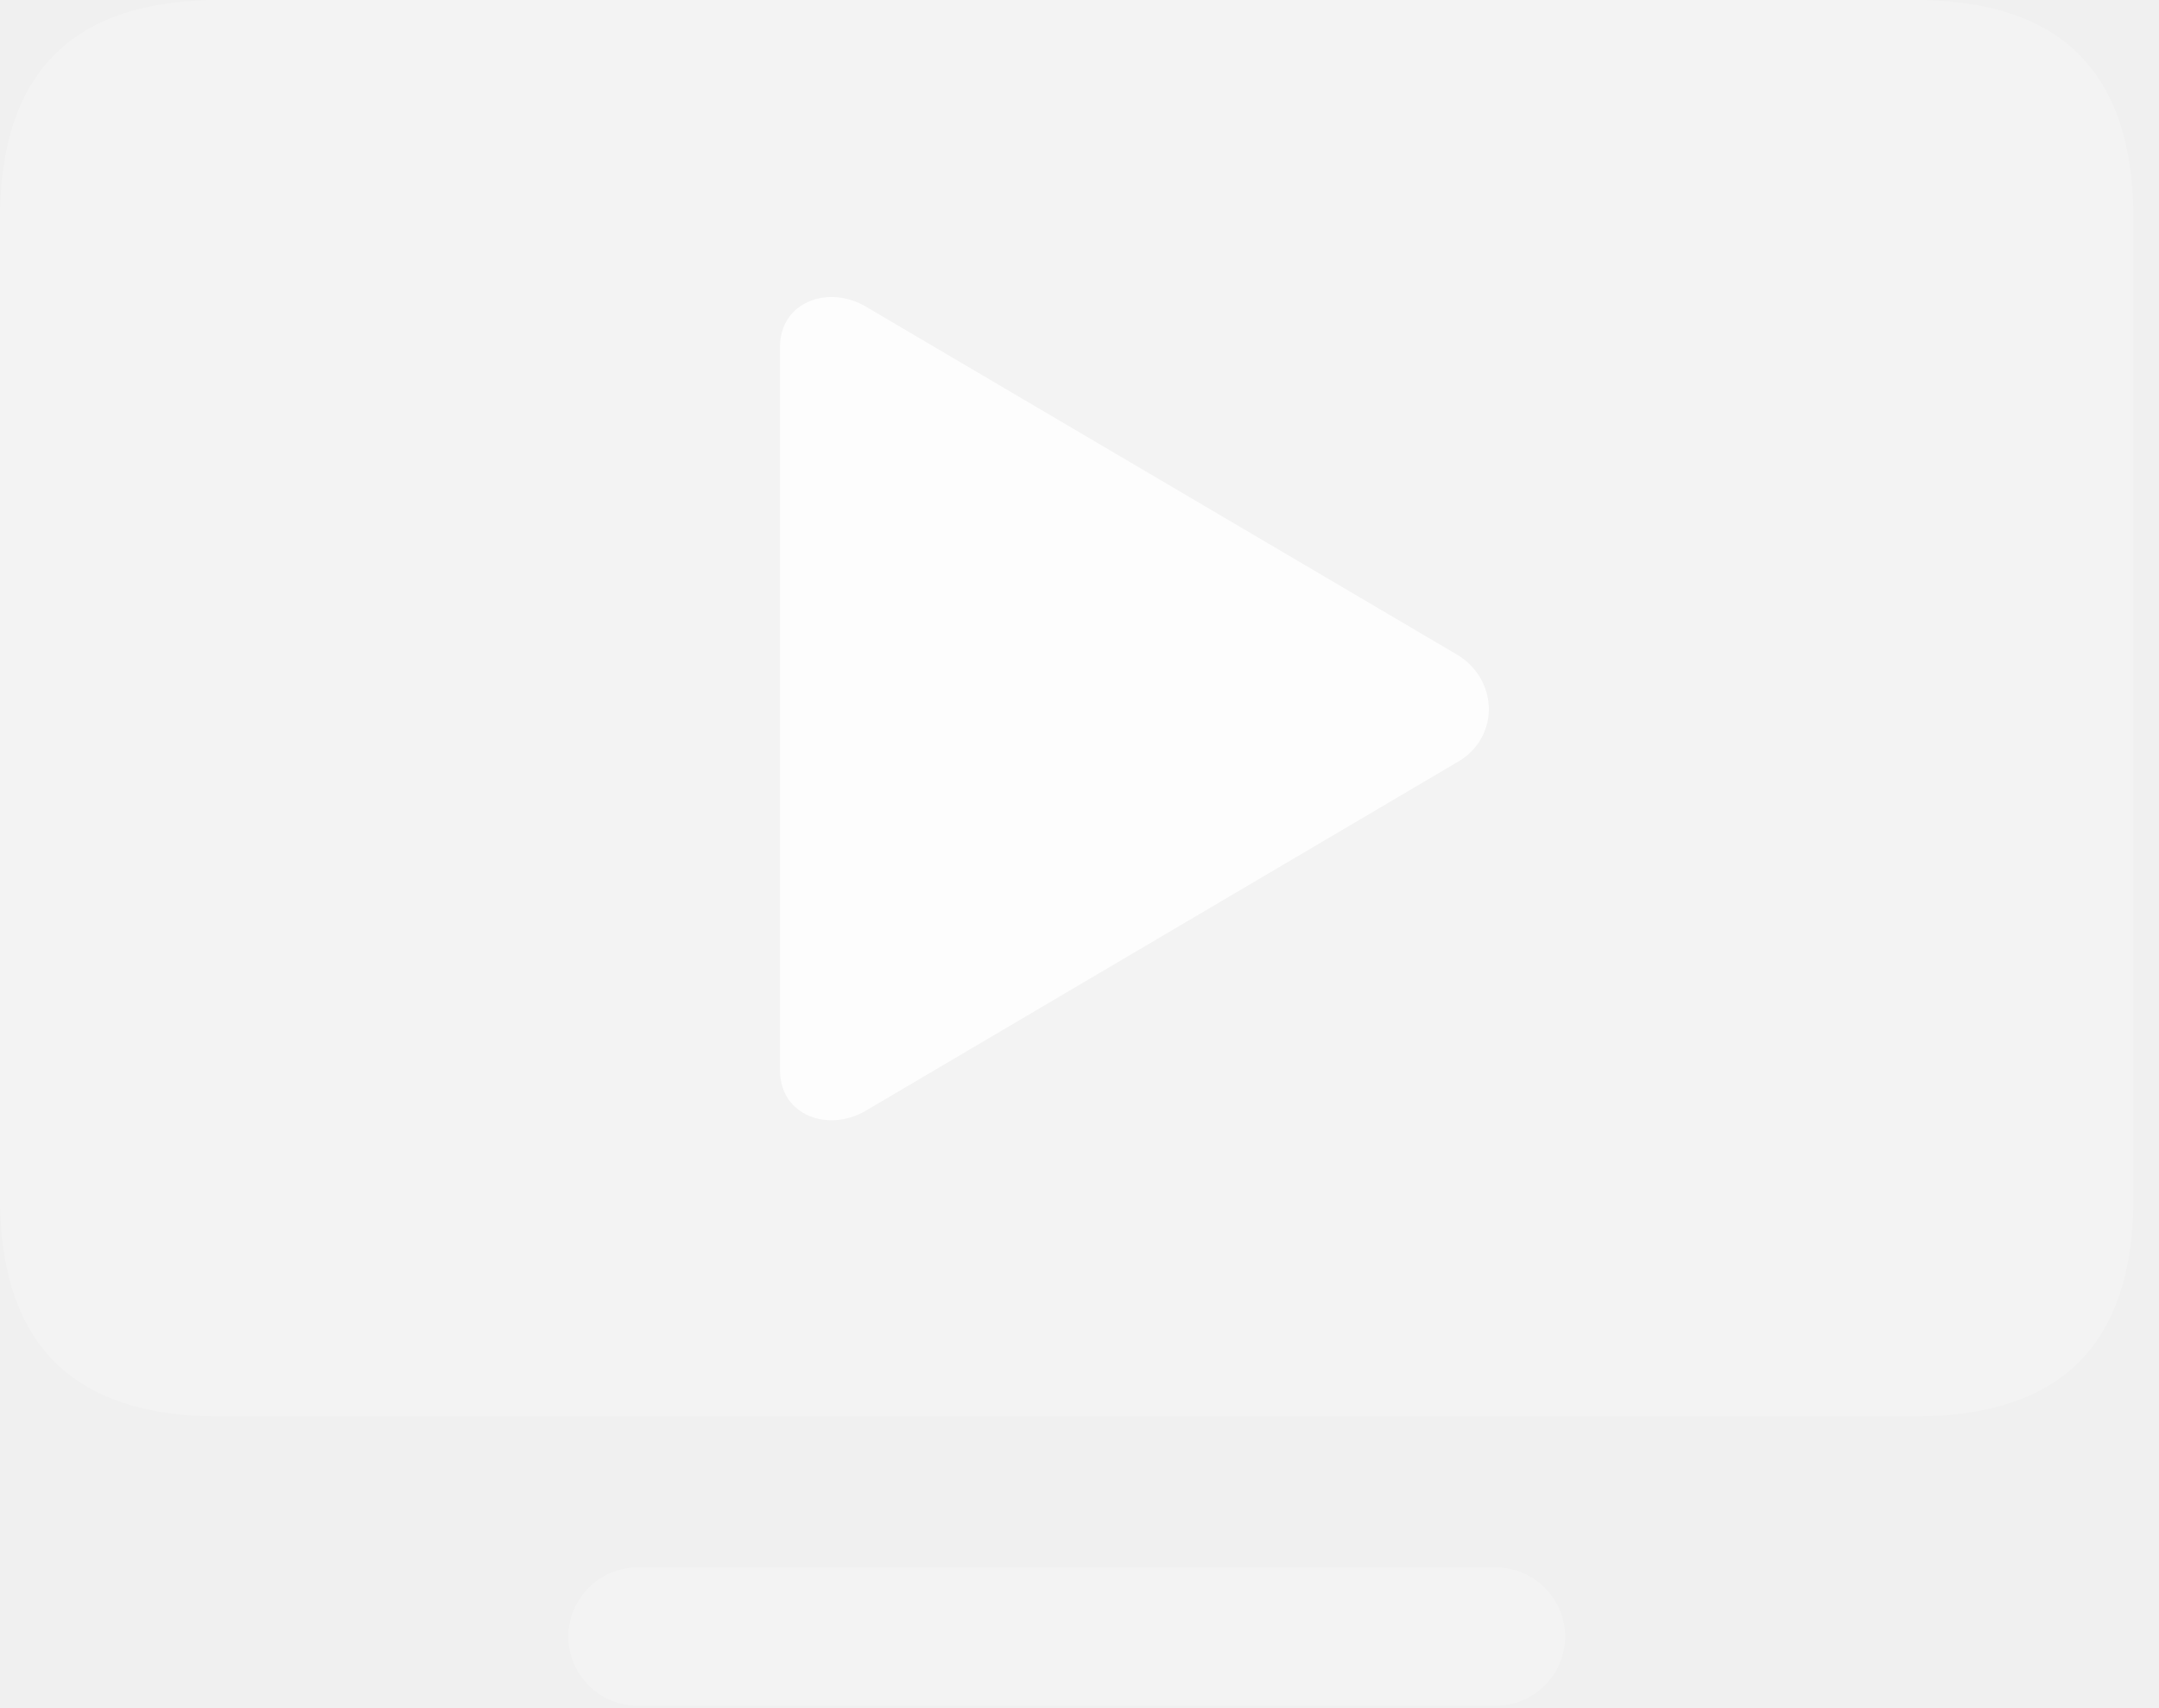
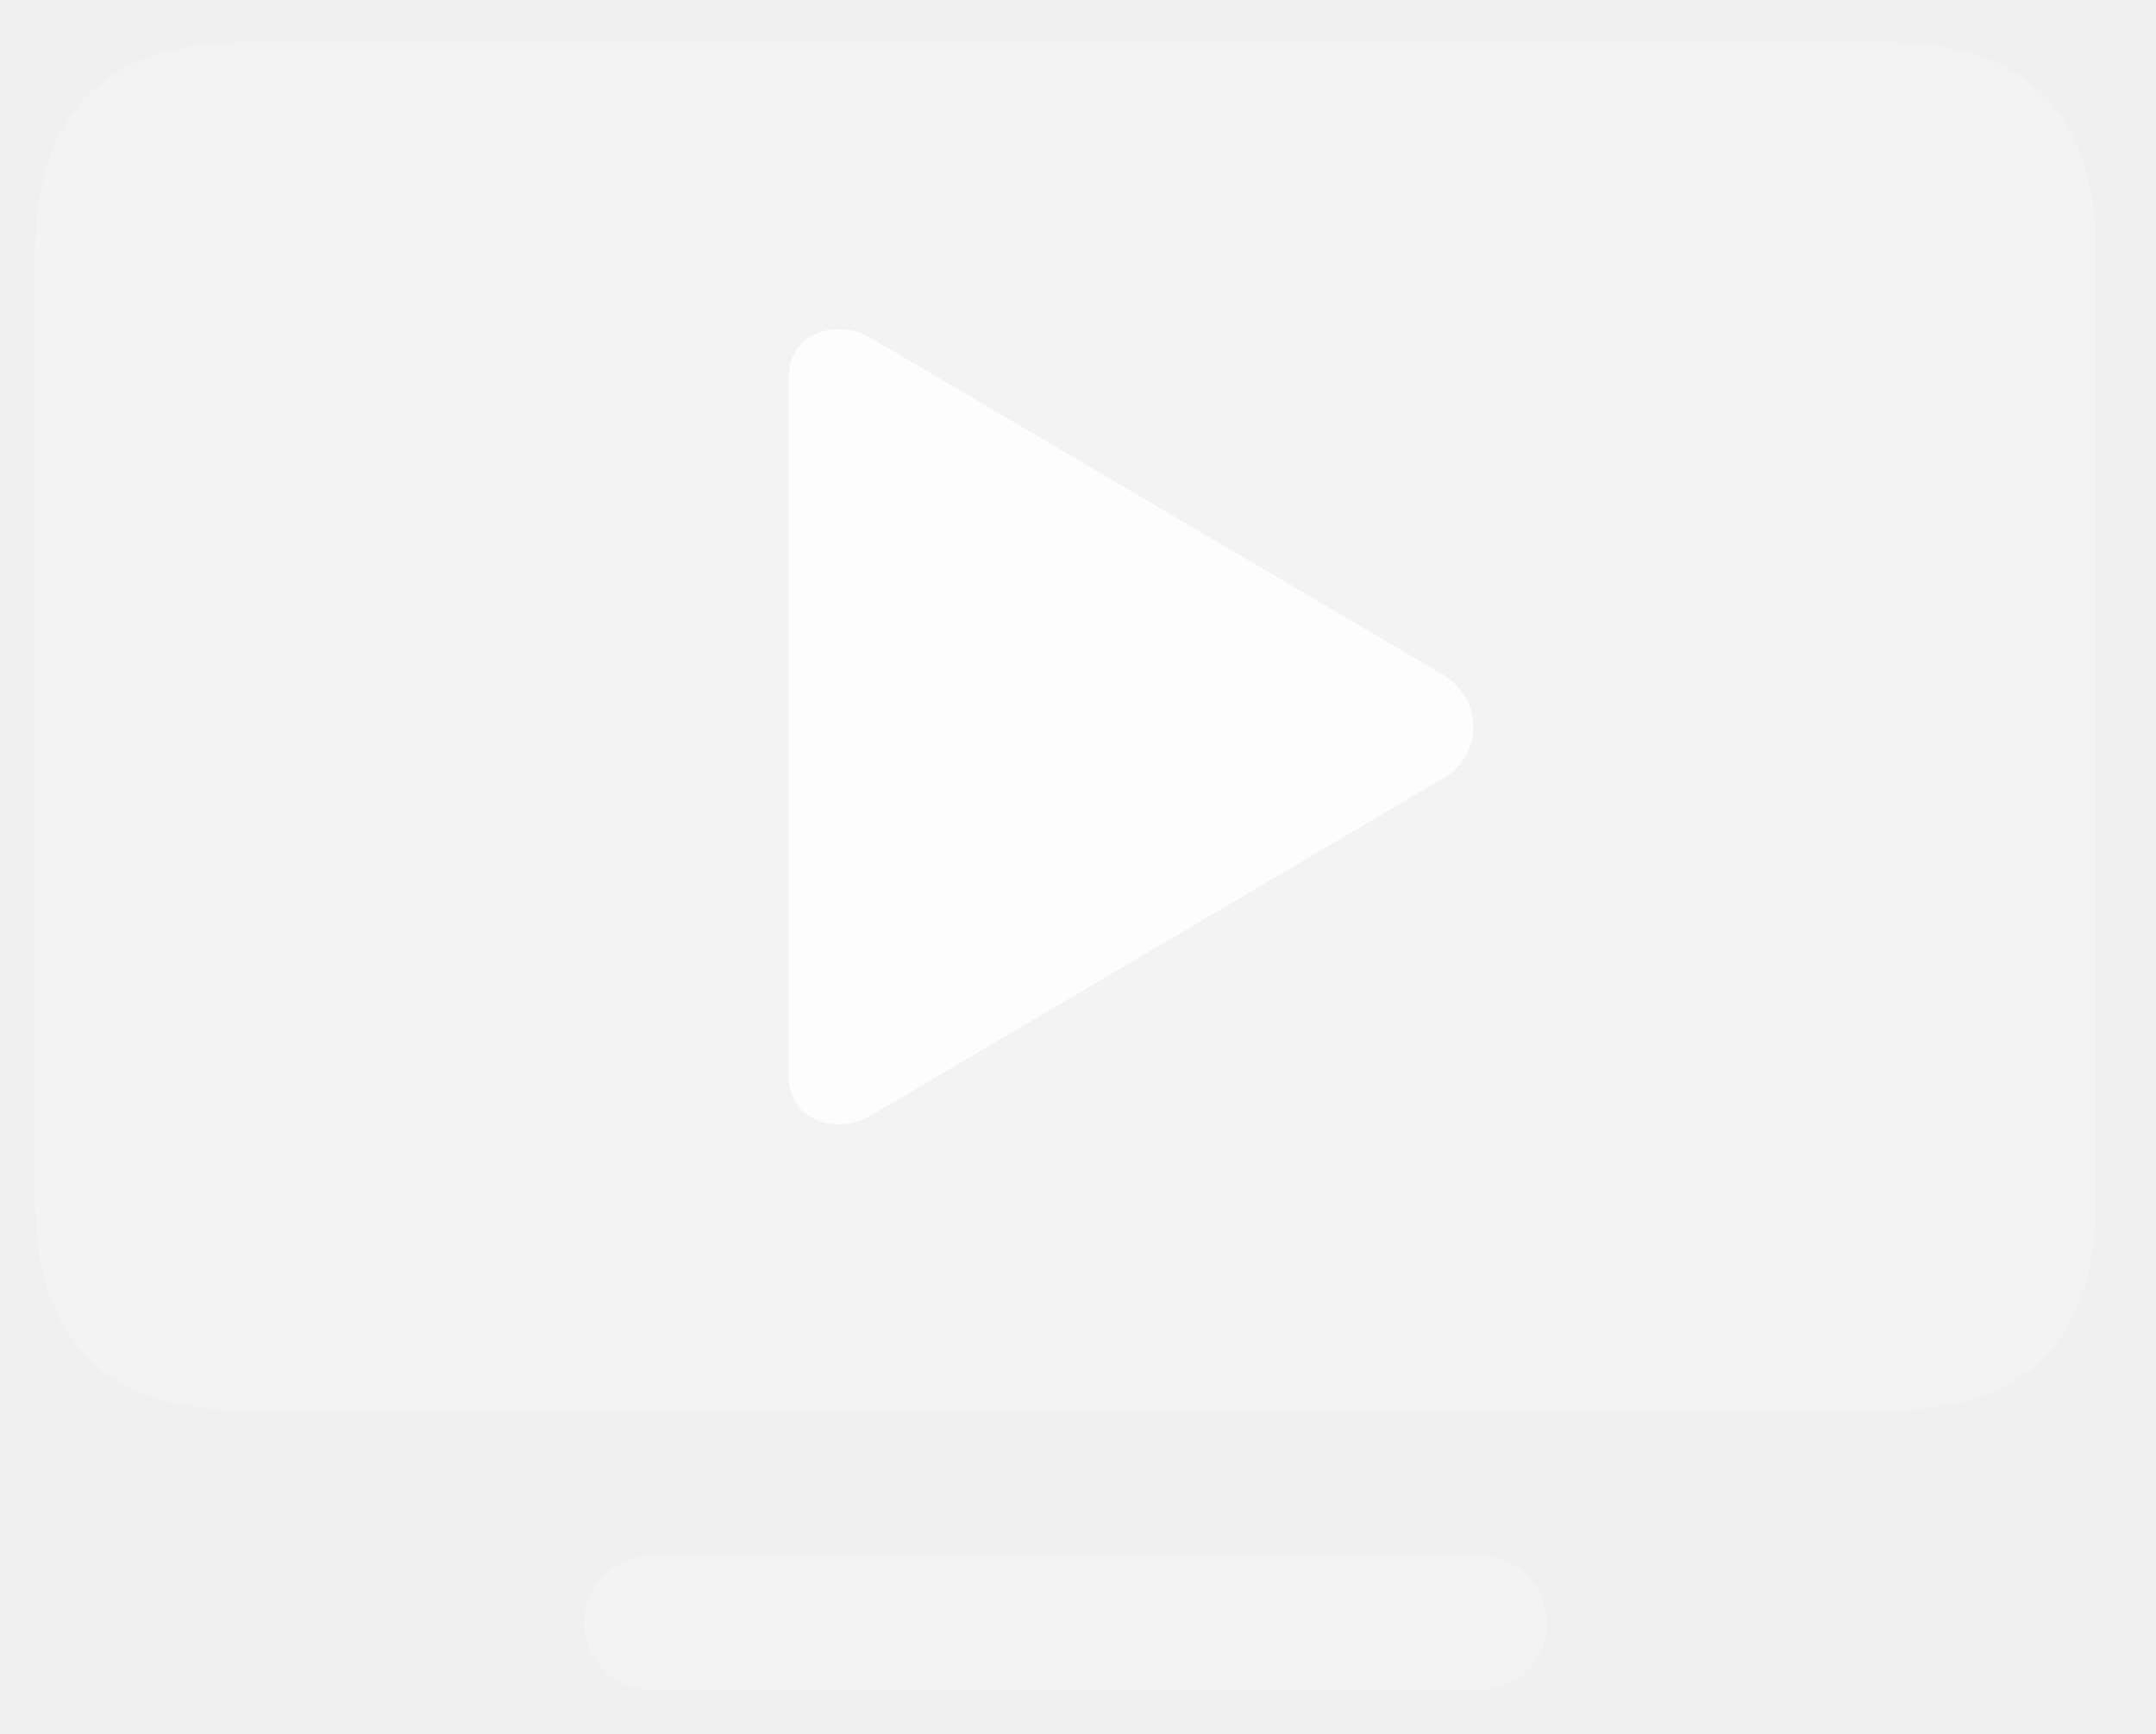
- <svg xmlns="http://www.w3.org/2000/svg" version="1.1" viewBox="0 0 29.648 23.449">
+ <svg xmlns="http://www.w3.org/2000/svg" version="1.1" viewBox="-0.5 -0.6 30.648 24.649">
  <g>
    <rect height="23.449" opacity="0" width="29.648" x="0" y="0" />
    <path d="M3.012 19.453L26.285 19.453C28.289 19.453 29.297 18.48 29.297 16.441L29.297 3.012C29.297 0.973 28.289 0 26.285 0L3.012 0C1.02 0 0 0.973 0 3.012L0 16.441C0 18.48 1.02 19.453 3.012 19.453ZM8.754 23.426L20.543 23.426C21.059 23.426 21.492 23.004 21.492 22.477C21.492 21.949 21.059 21.527 20.543 21.527L8.754 21.527C8.238 21.527 7.805 21.949 7.805 22.477C7.805 23.004 8.238 23.426 8.754 23.426Z" fill="white" fill-opacity="0.212" />
    <path d="M10.711 14.695L10.711 4.77C10.711 4.137 11.379 3.914 11.883 4.207L20.004 8.988C20.578 9.328 20.602 10.125 20.016 10.465L11.883 15.258C11.379 15.551 10.711 15.328 10.711 14.695Z" fill="white" fill-opacity="0.85" />
  </g>
</svg>
